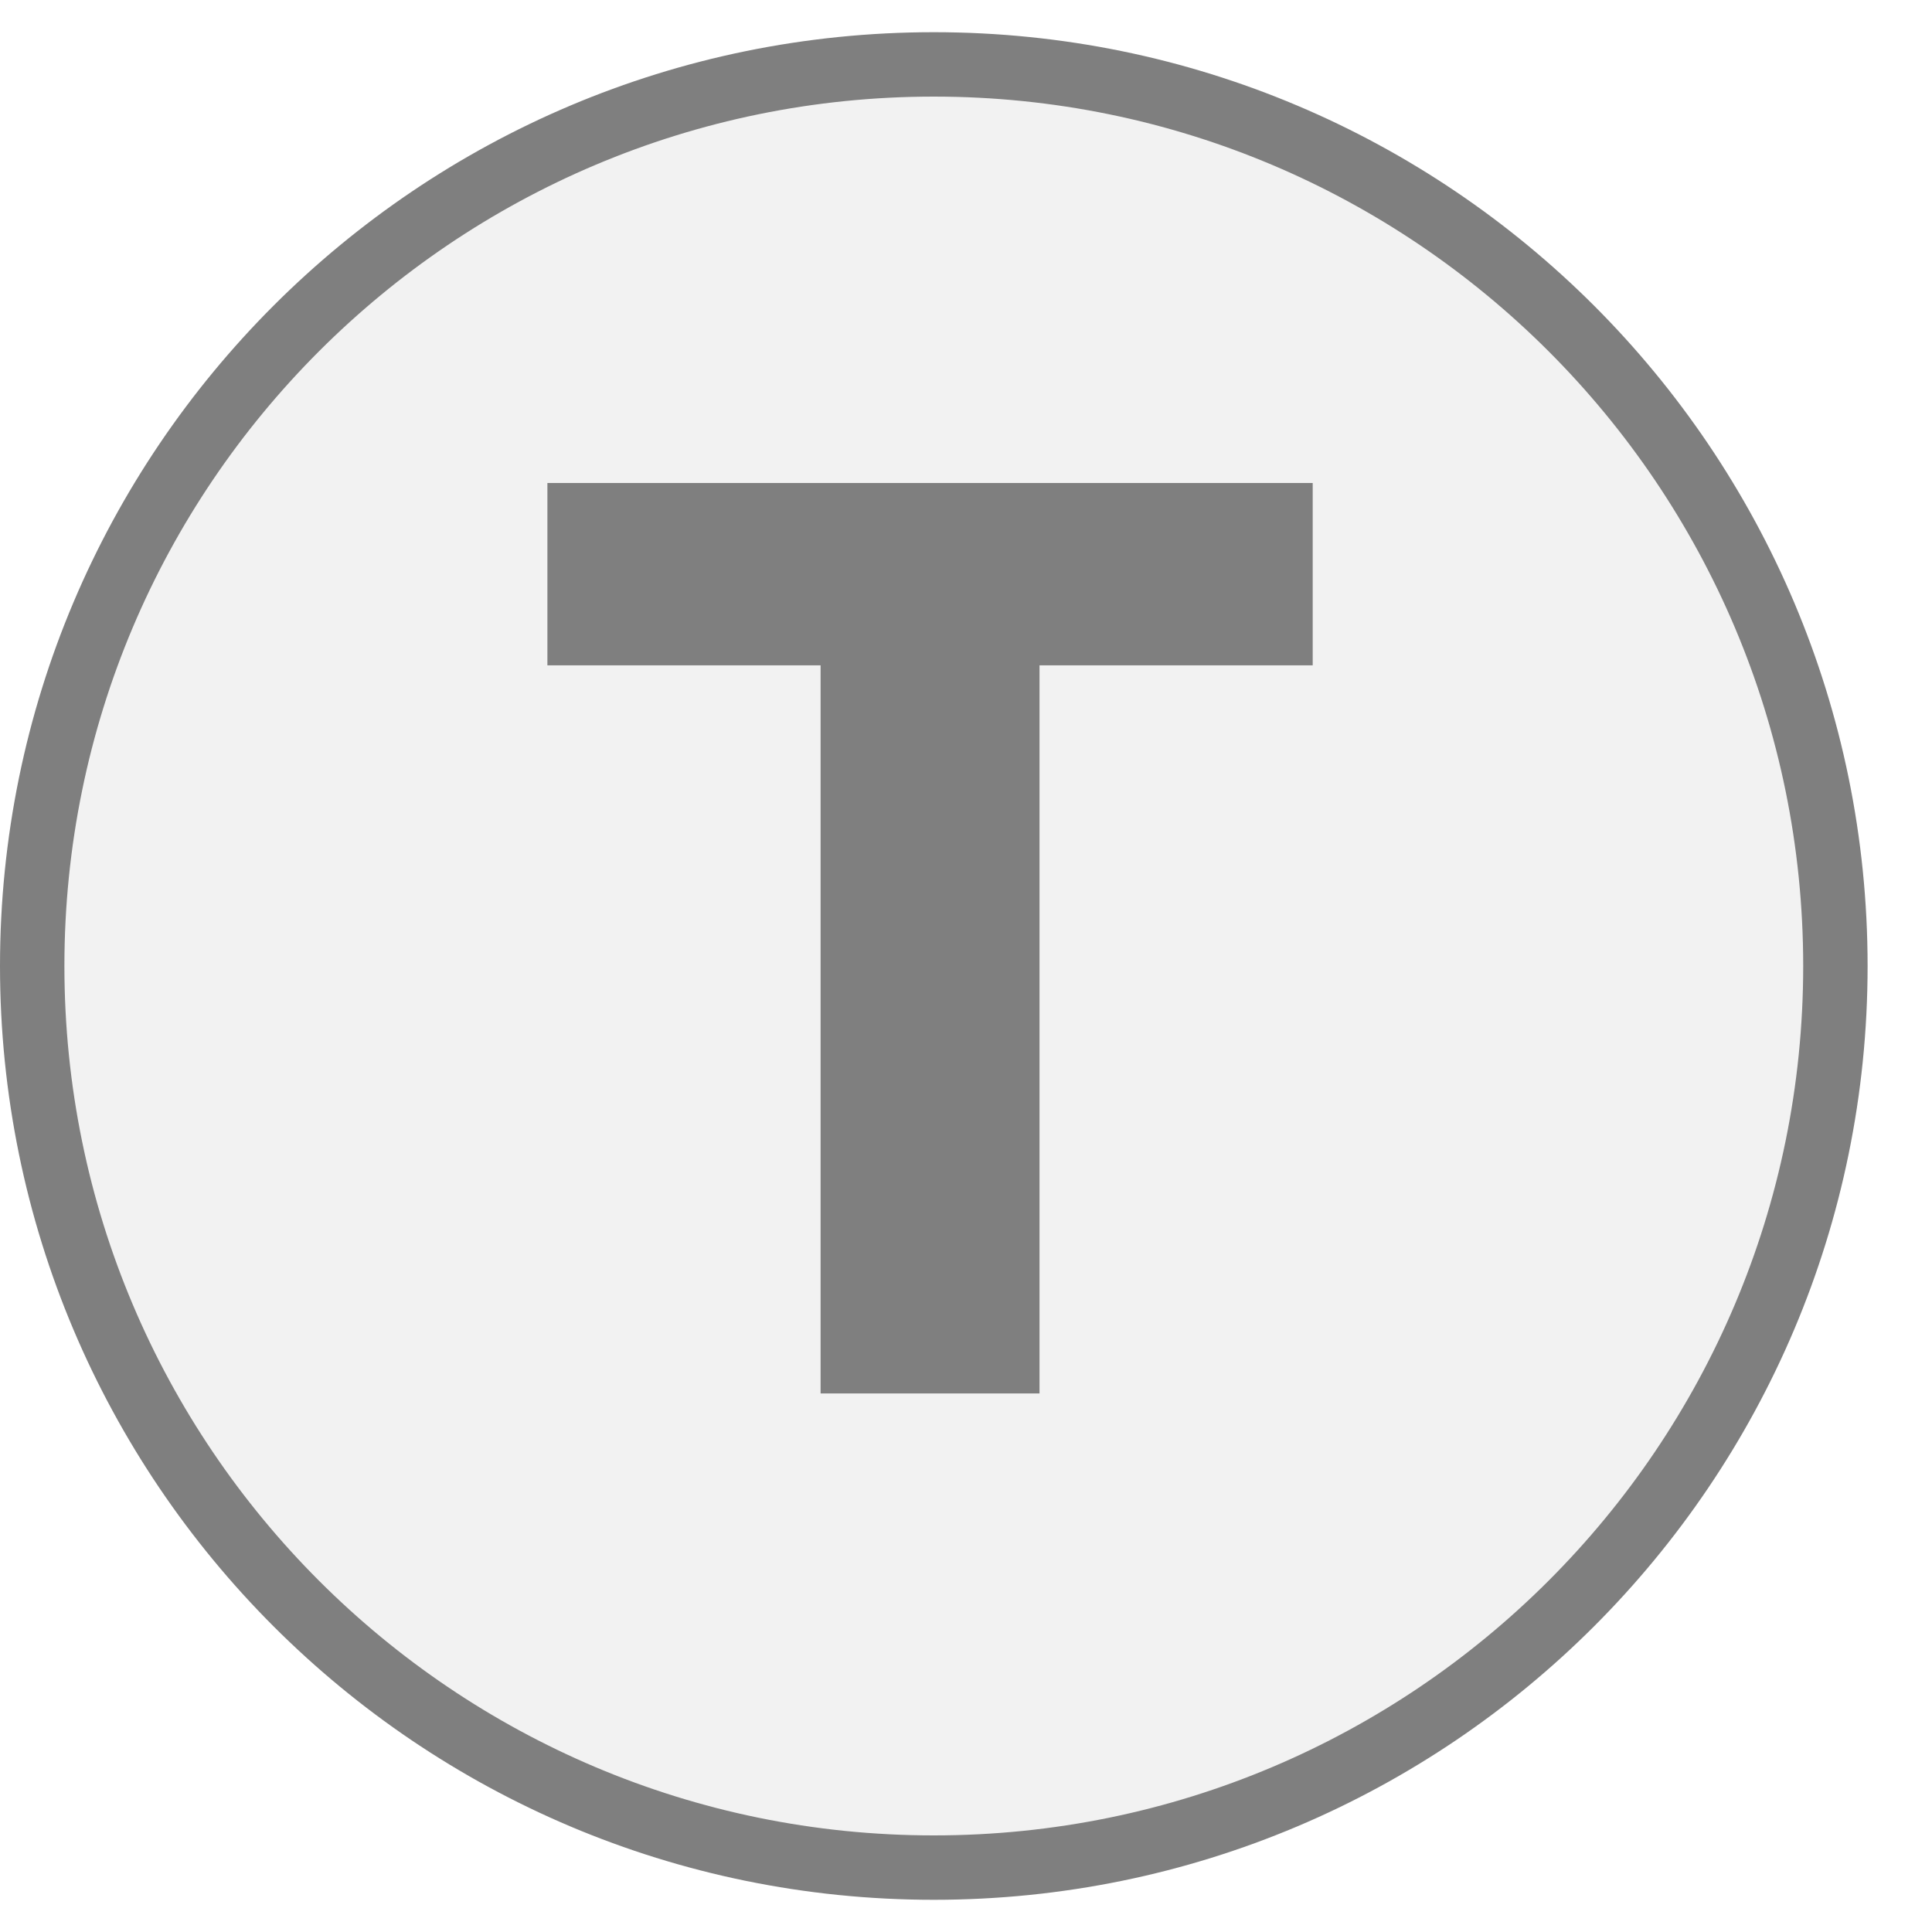
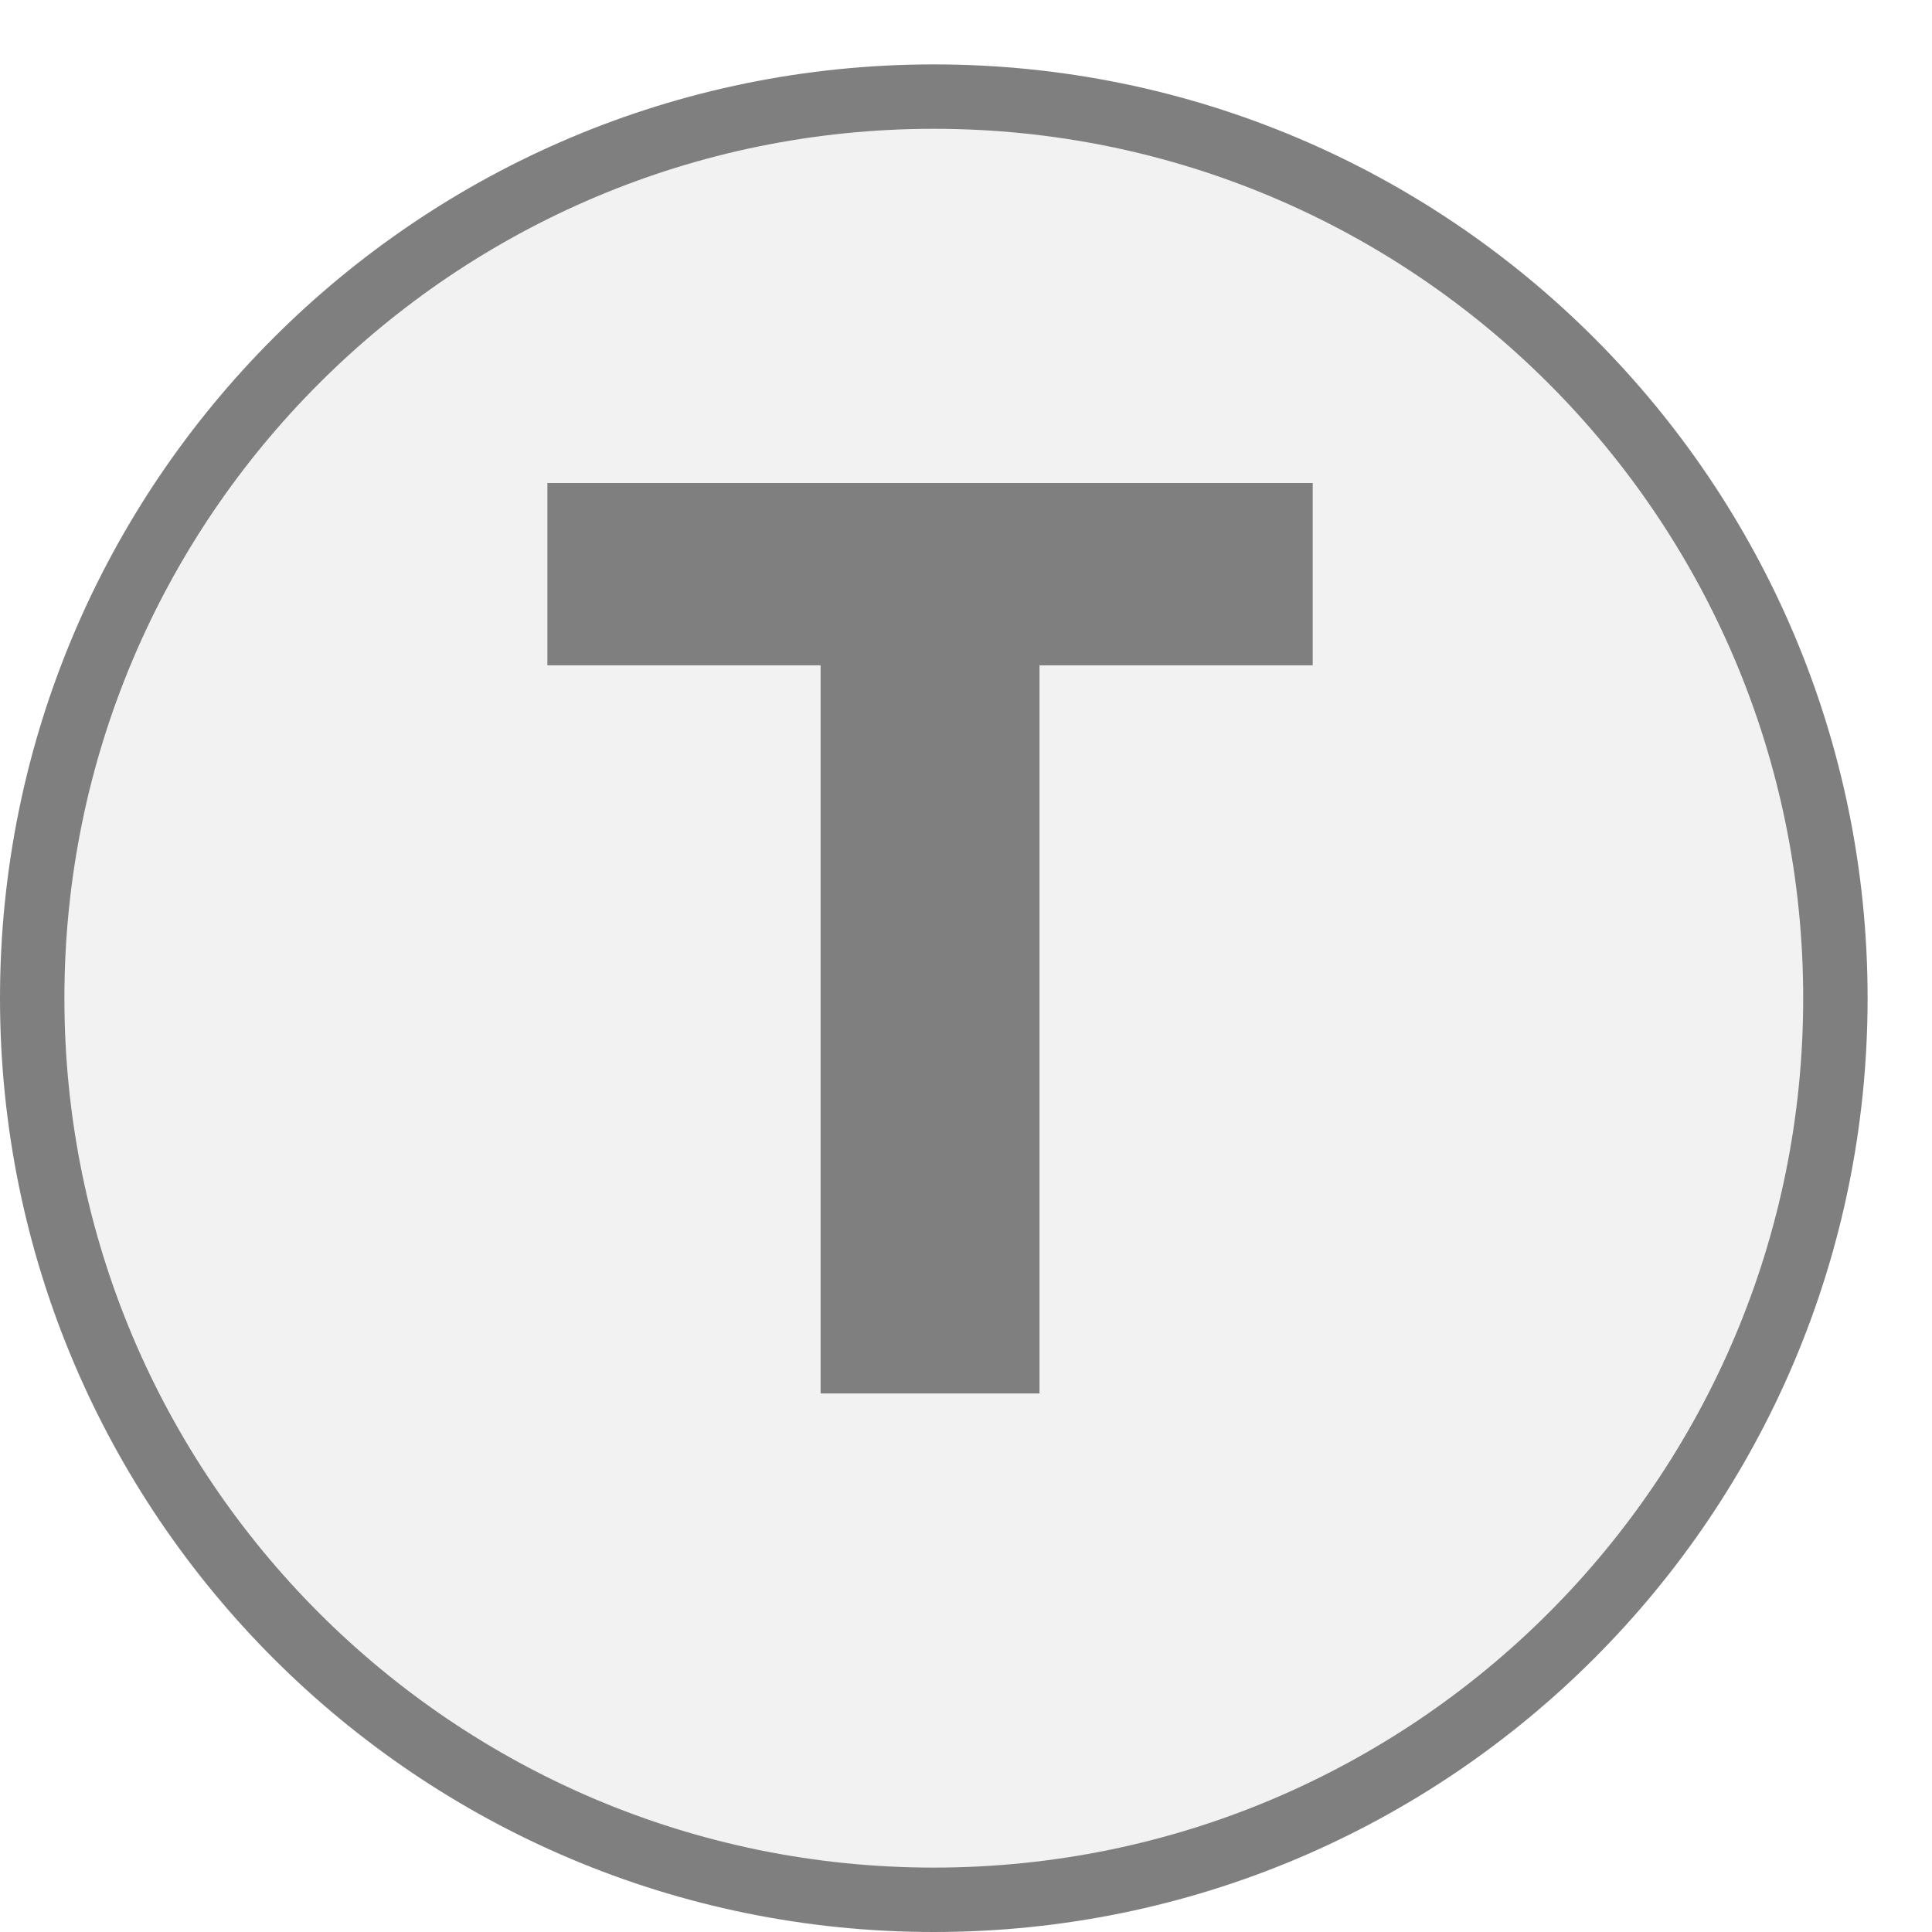
<svg xmlns="http://www.w3.org/2000/svg" width="30px" height="30px" viewBox="0 0 30 30">
-   <circle cx="14.5" cy="15" r="14" fill="#f2f2f2" stroke="#7f7f7f" stroke-width="1" />
+   <circle cx="14.5" cy="15.5" r="14" fill="#f2f2f2" stroke="#7f7f7f" stroke-width="1" />
  <path d="M829 0V1194H381V1493H1636V1194H1188V0H829Z" fill="#7f7f7f" transform="translate(8.5,7.5) scale(0.009469,-0.009469) translate(-381,-1493)" />
</svg>
